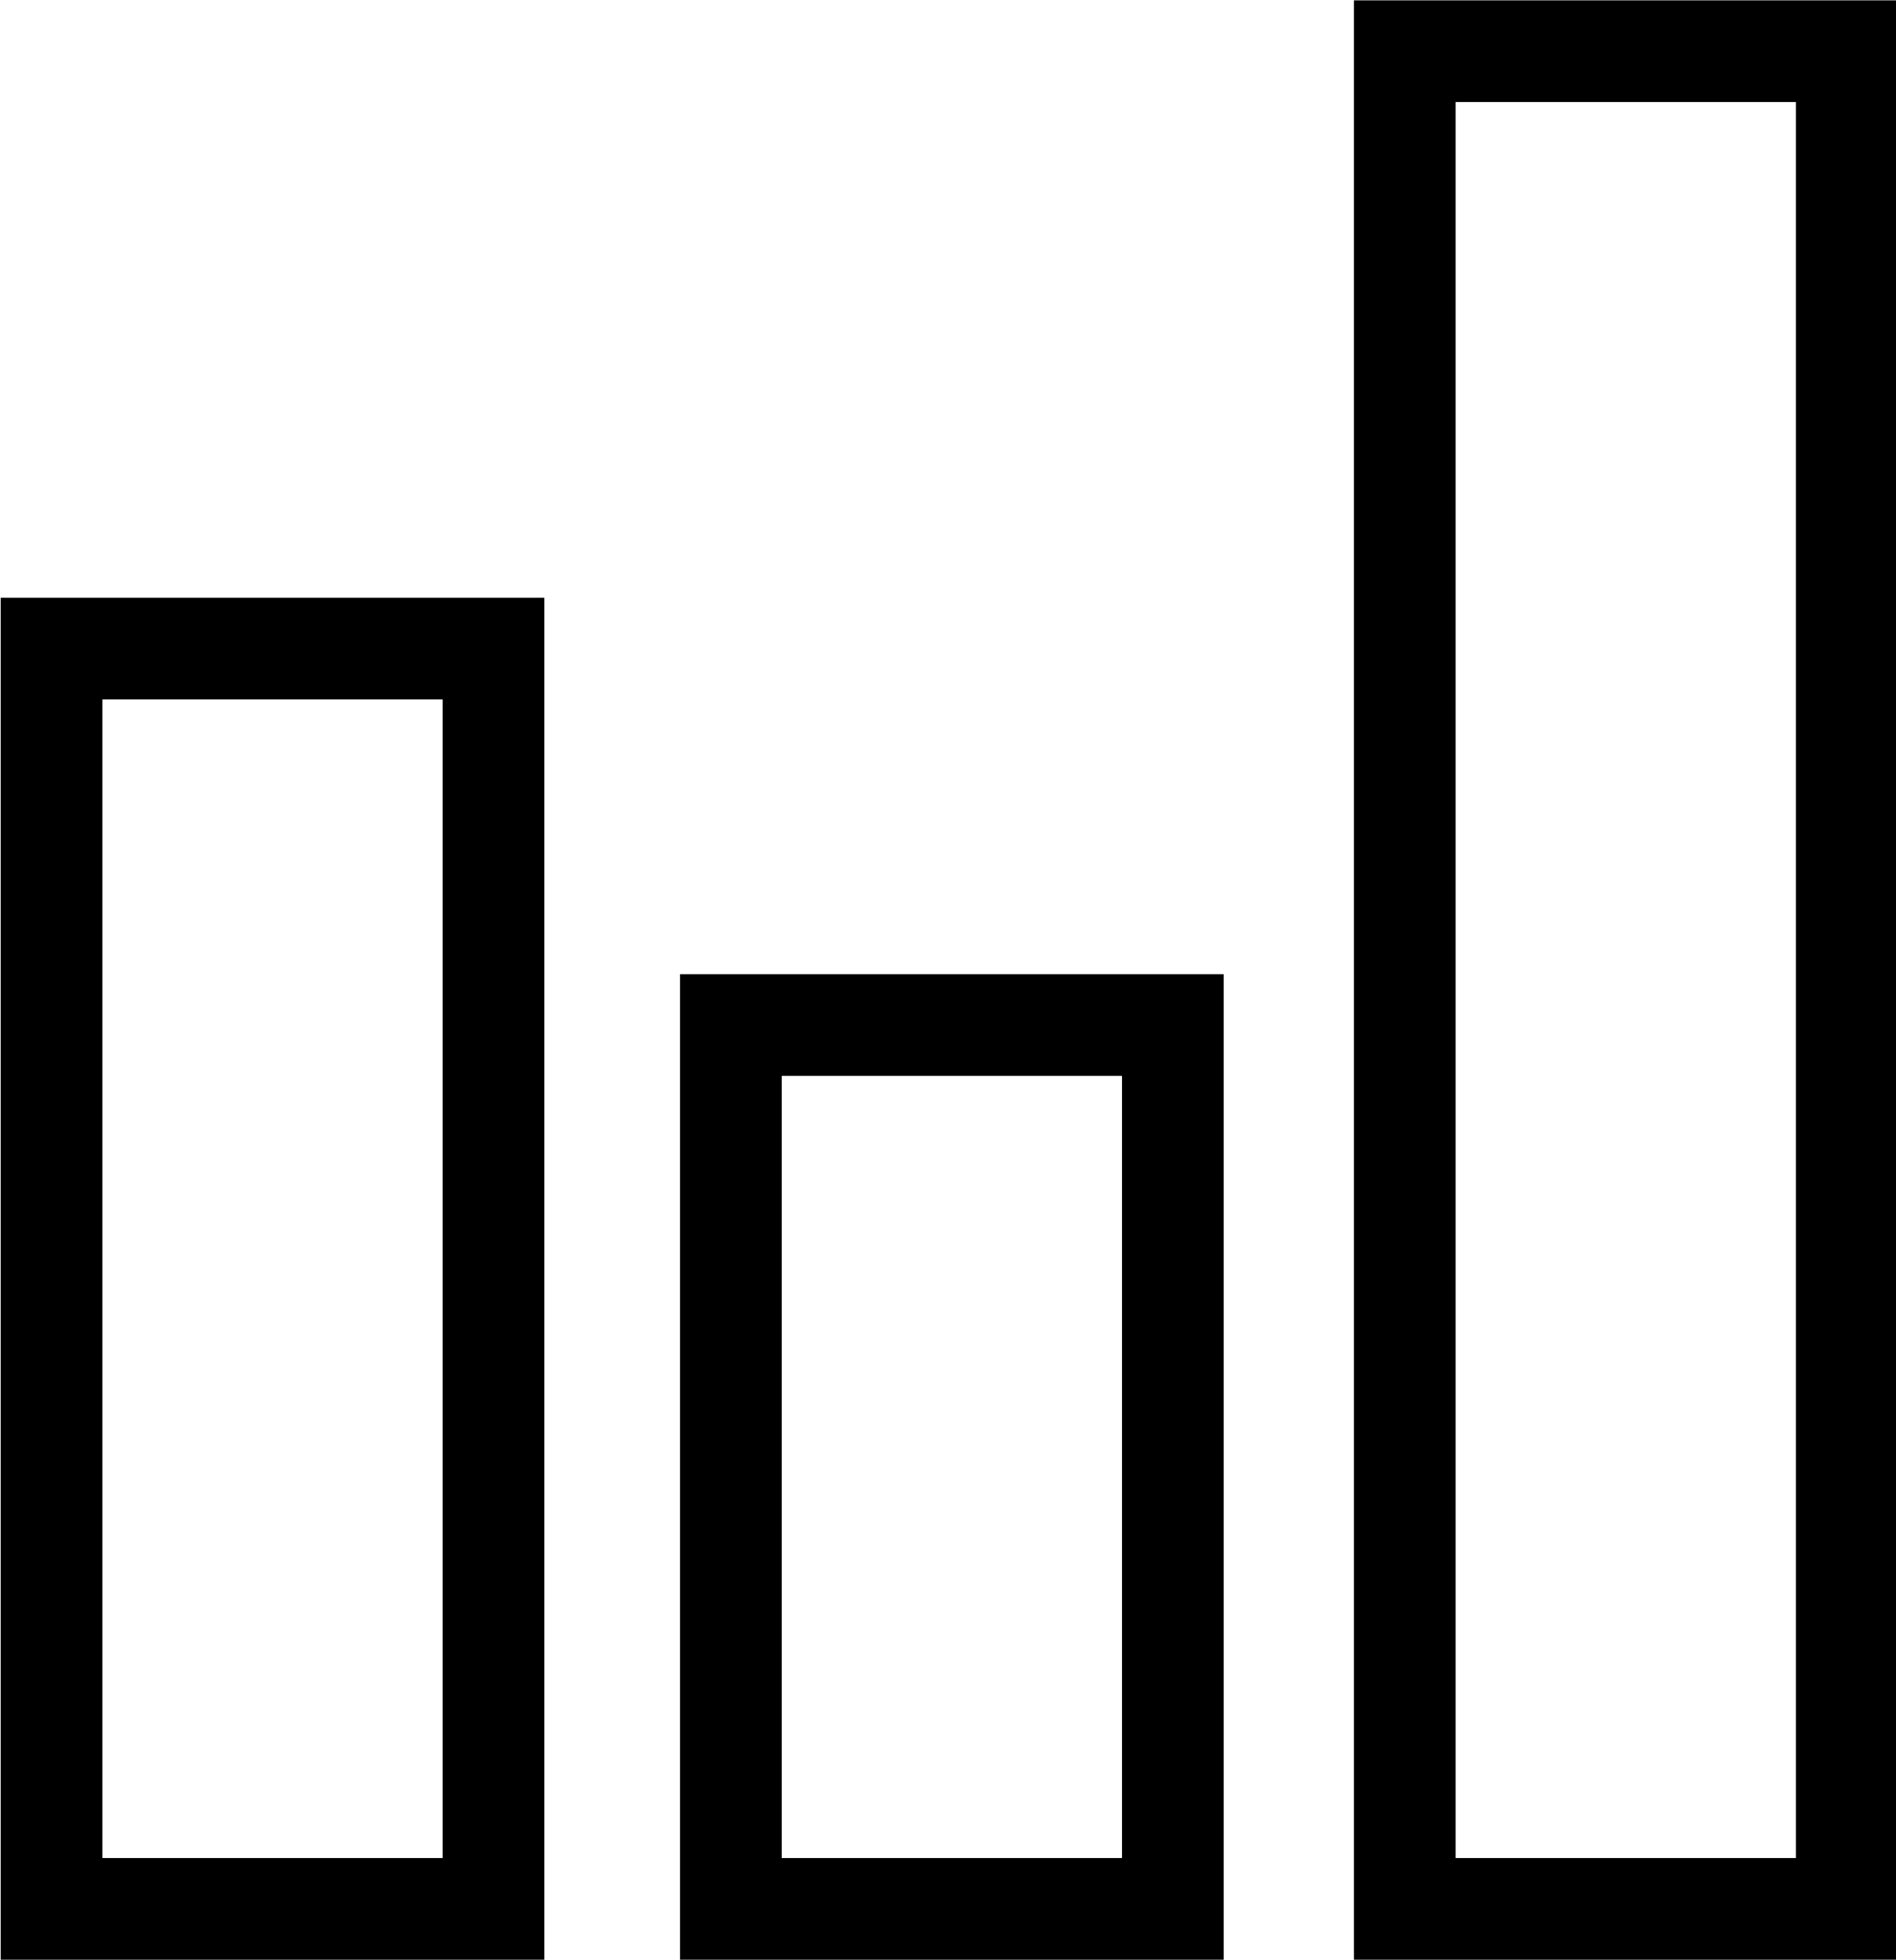
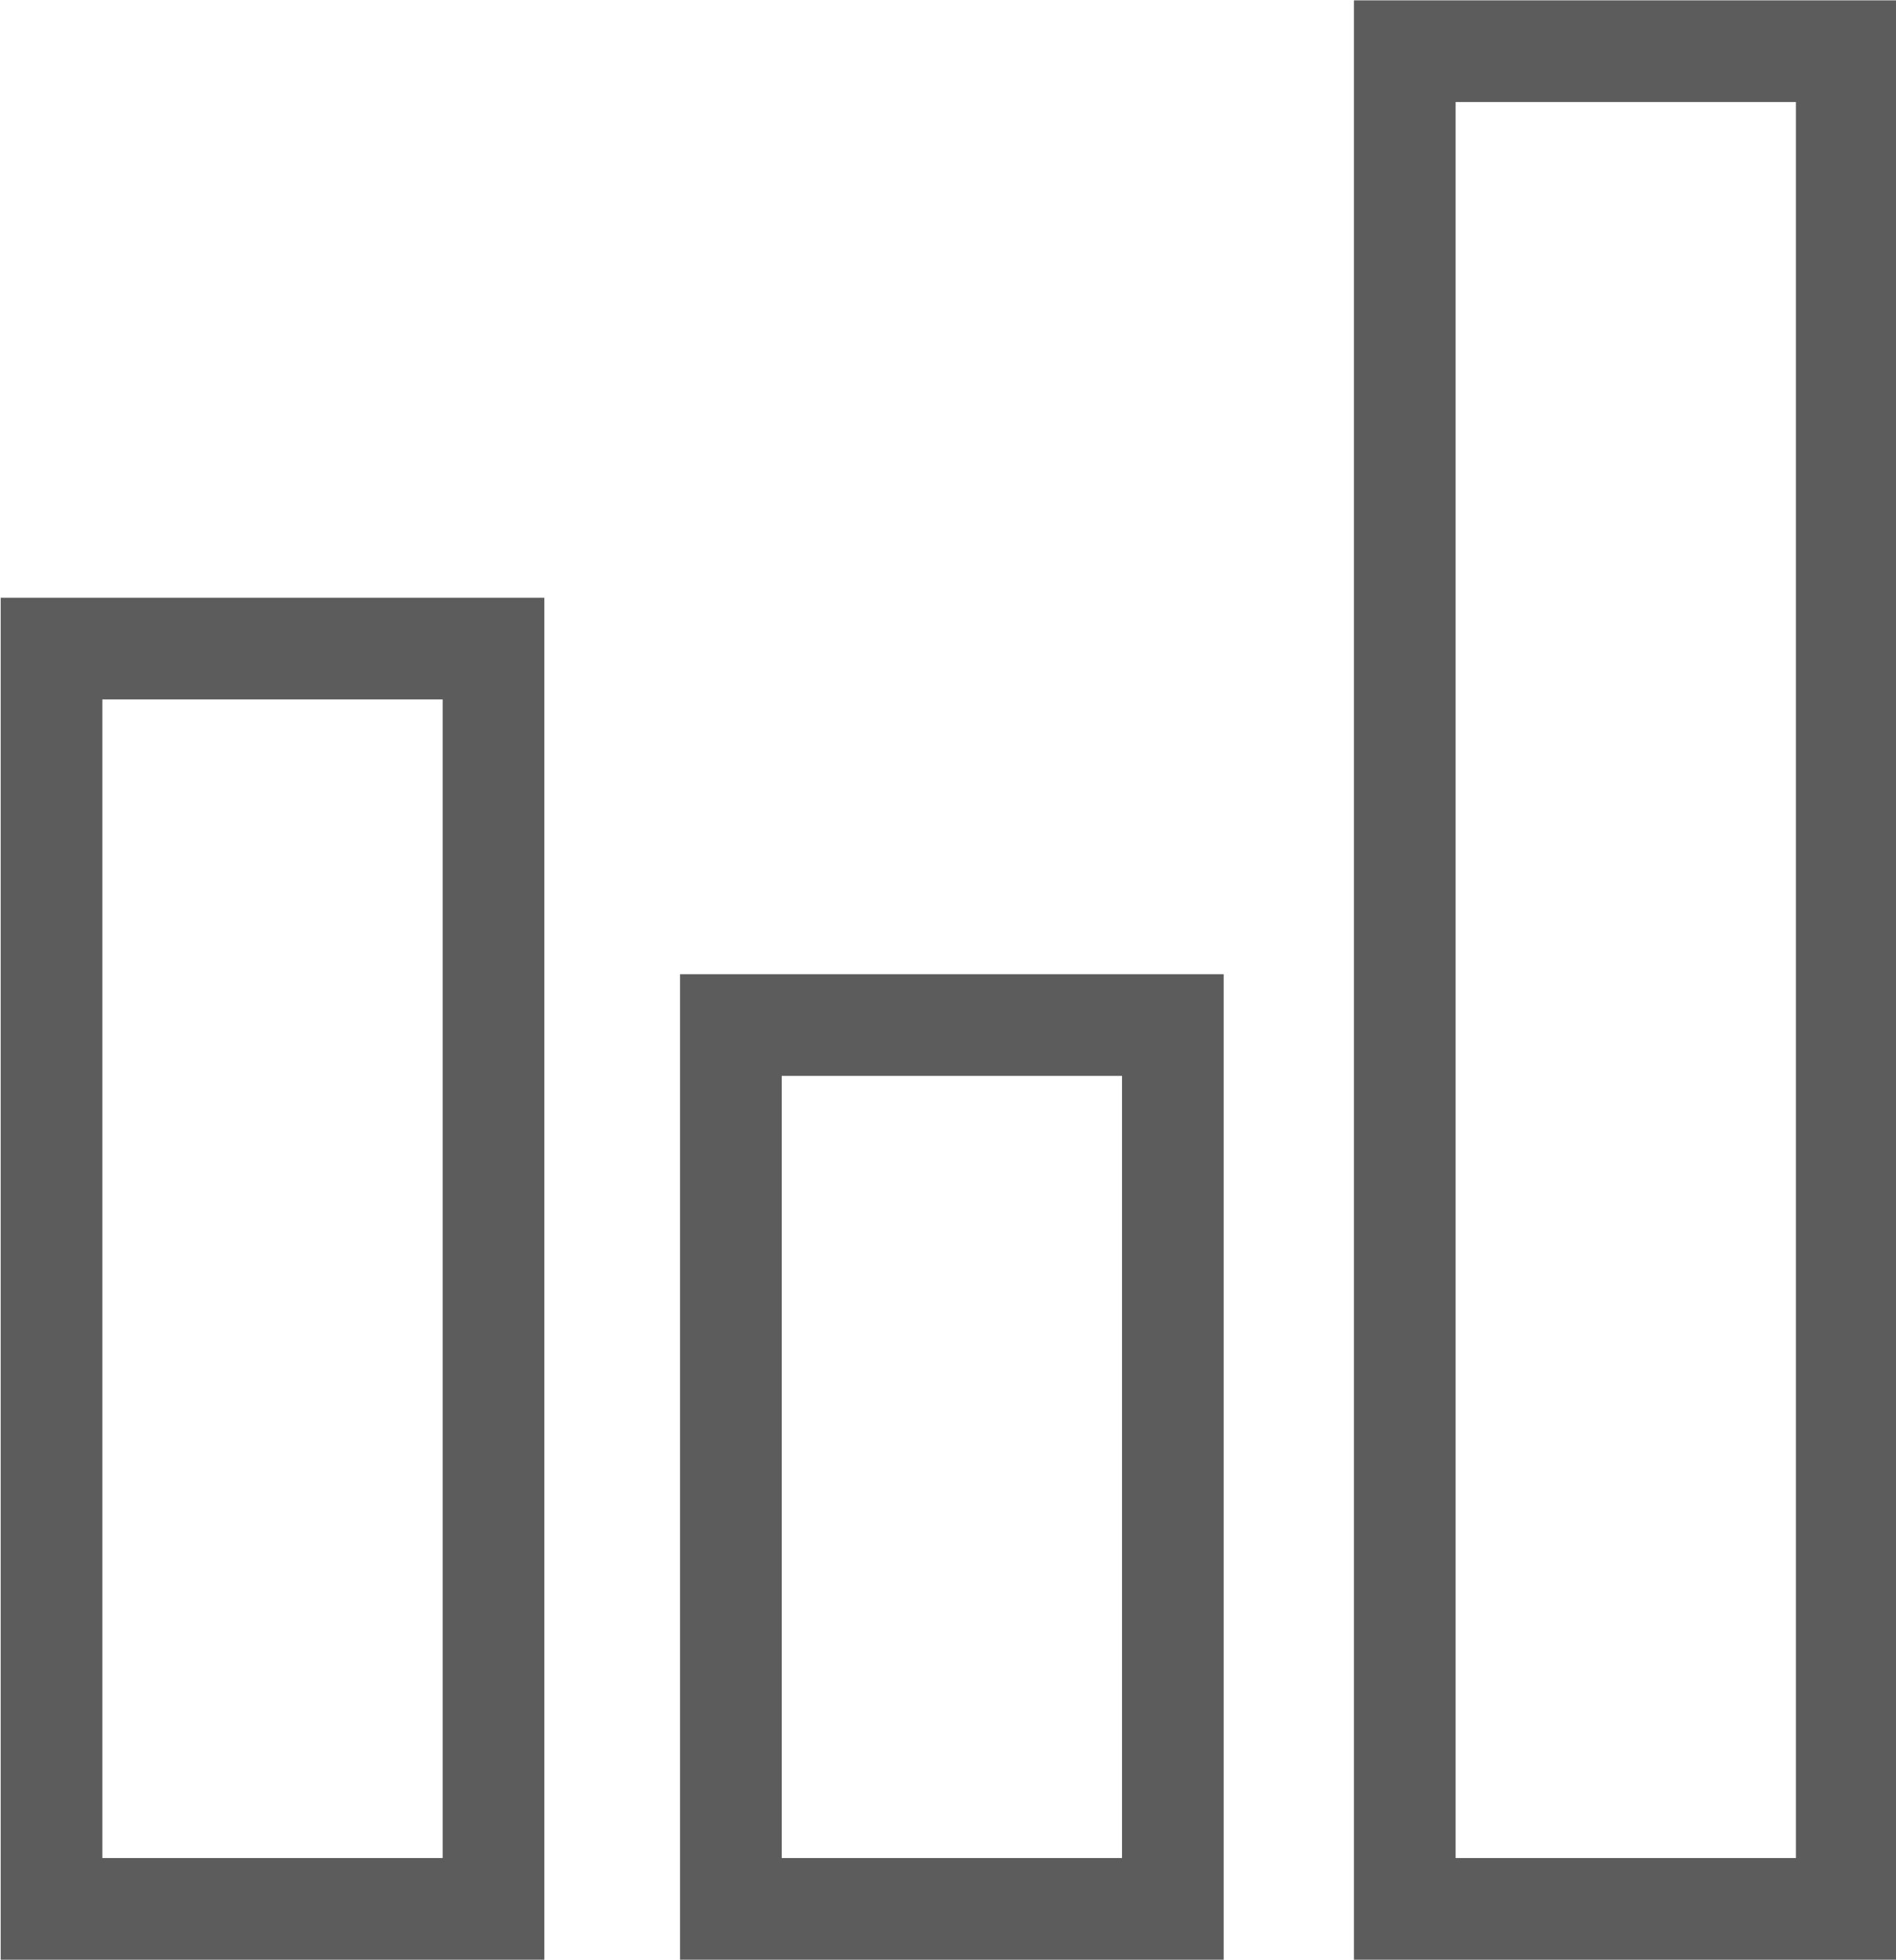
<svg xmlns="http://www.w3.org/2000/svg" version="1.1" id="Layer_1" x="0px" y="0px" width="28.954px" height="29.938px" viewBox="0 0 28.954 29.938" enable-background="new 0 0 28.954 29.938" xml:space="preserve">
-   <rect x="0.787" y="9.907" fill-rule="evenodd" clip-rule="evenodd" fill="none" stroke="#000000" stroke-width="1.553" stroke-miterlimit="10" width="6.75" height="19.25" />
-   <rect x="11.162" y="15.657" fill-rule="evenodd" clip-rule="evenodd" fill="none" stroke="#000000" stroke-width="1.553" stroke-miterlimit="10" width="6.75" height="13.5" />
-   <rect x="21.454" y="0.782" fill-rule="evenodd" clip-rule="evenodd" fill="none" stroke="#000000" stroke-width="1.553" stroke-miterlimit="10" width="6.75" height="28.375" />
+   <rect x="0.787" y="9.907" fill="none" stroke="#5C5C5C" stroke-width="1.553" stroke-miterlimit="10" width="6.75" height="19.25" />
+   <rect x="11.162" y="15.657" fill="none" stroke="#5C5C5C" stroke-width="1.553" stroke-miterlimit="10" width="6.75" height="13.5" />
+   <rect x="21.454" y="0.782" fill="none" stroke="#5C5C5C" stroke-width="1.553" stroke-miterlimit="10" width="6.75" height="28.375" />
</svg>
